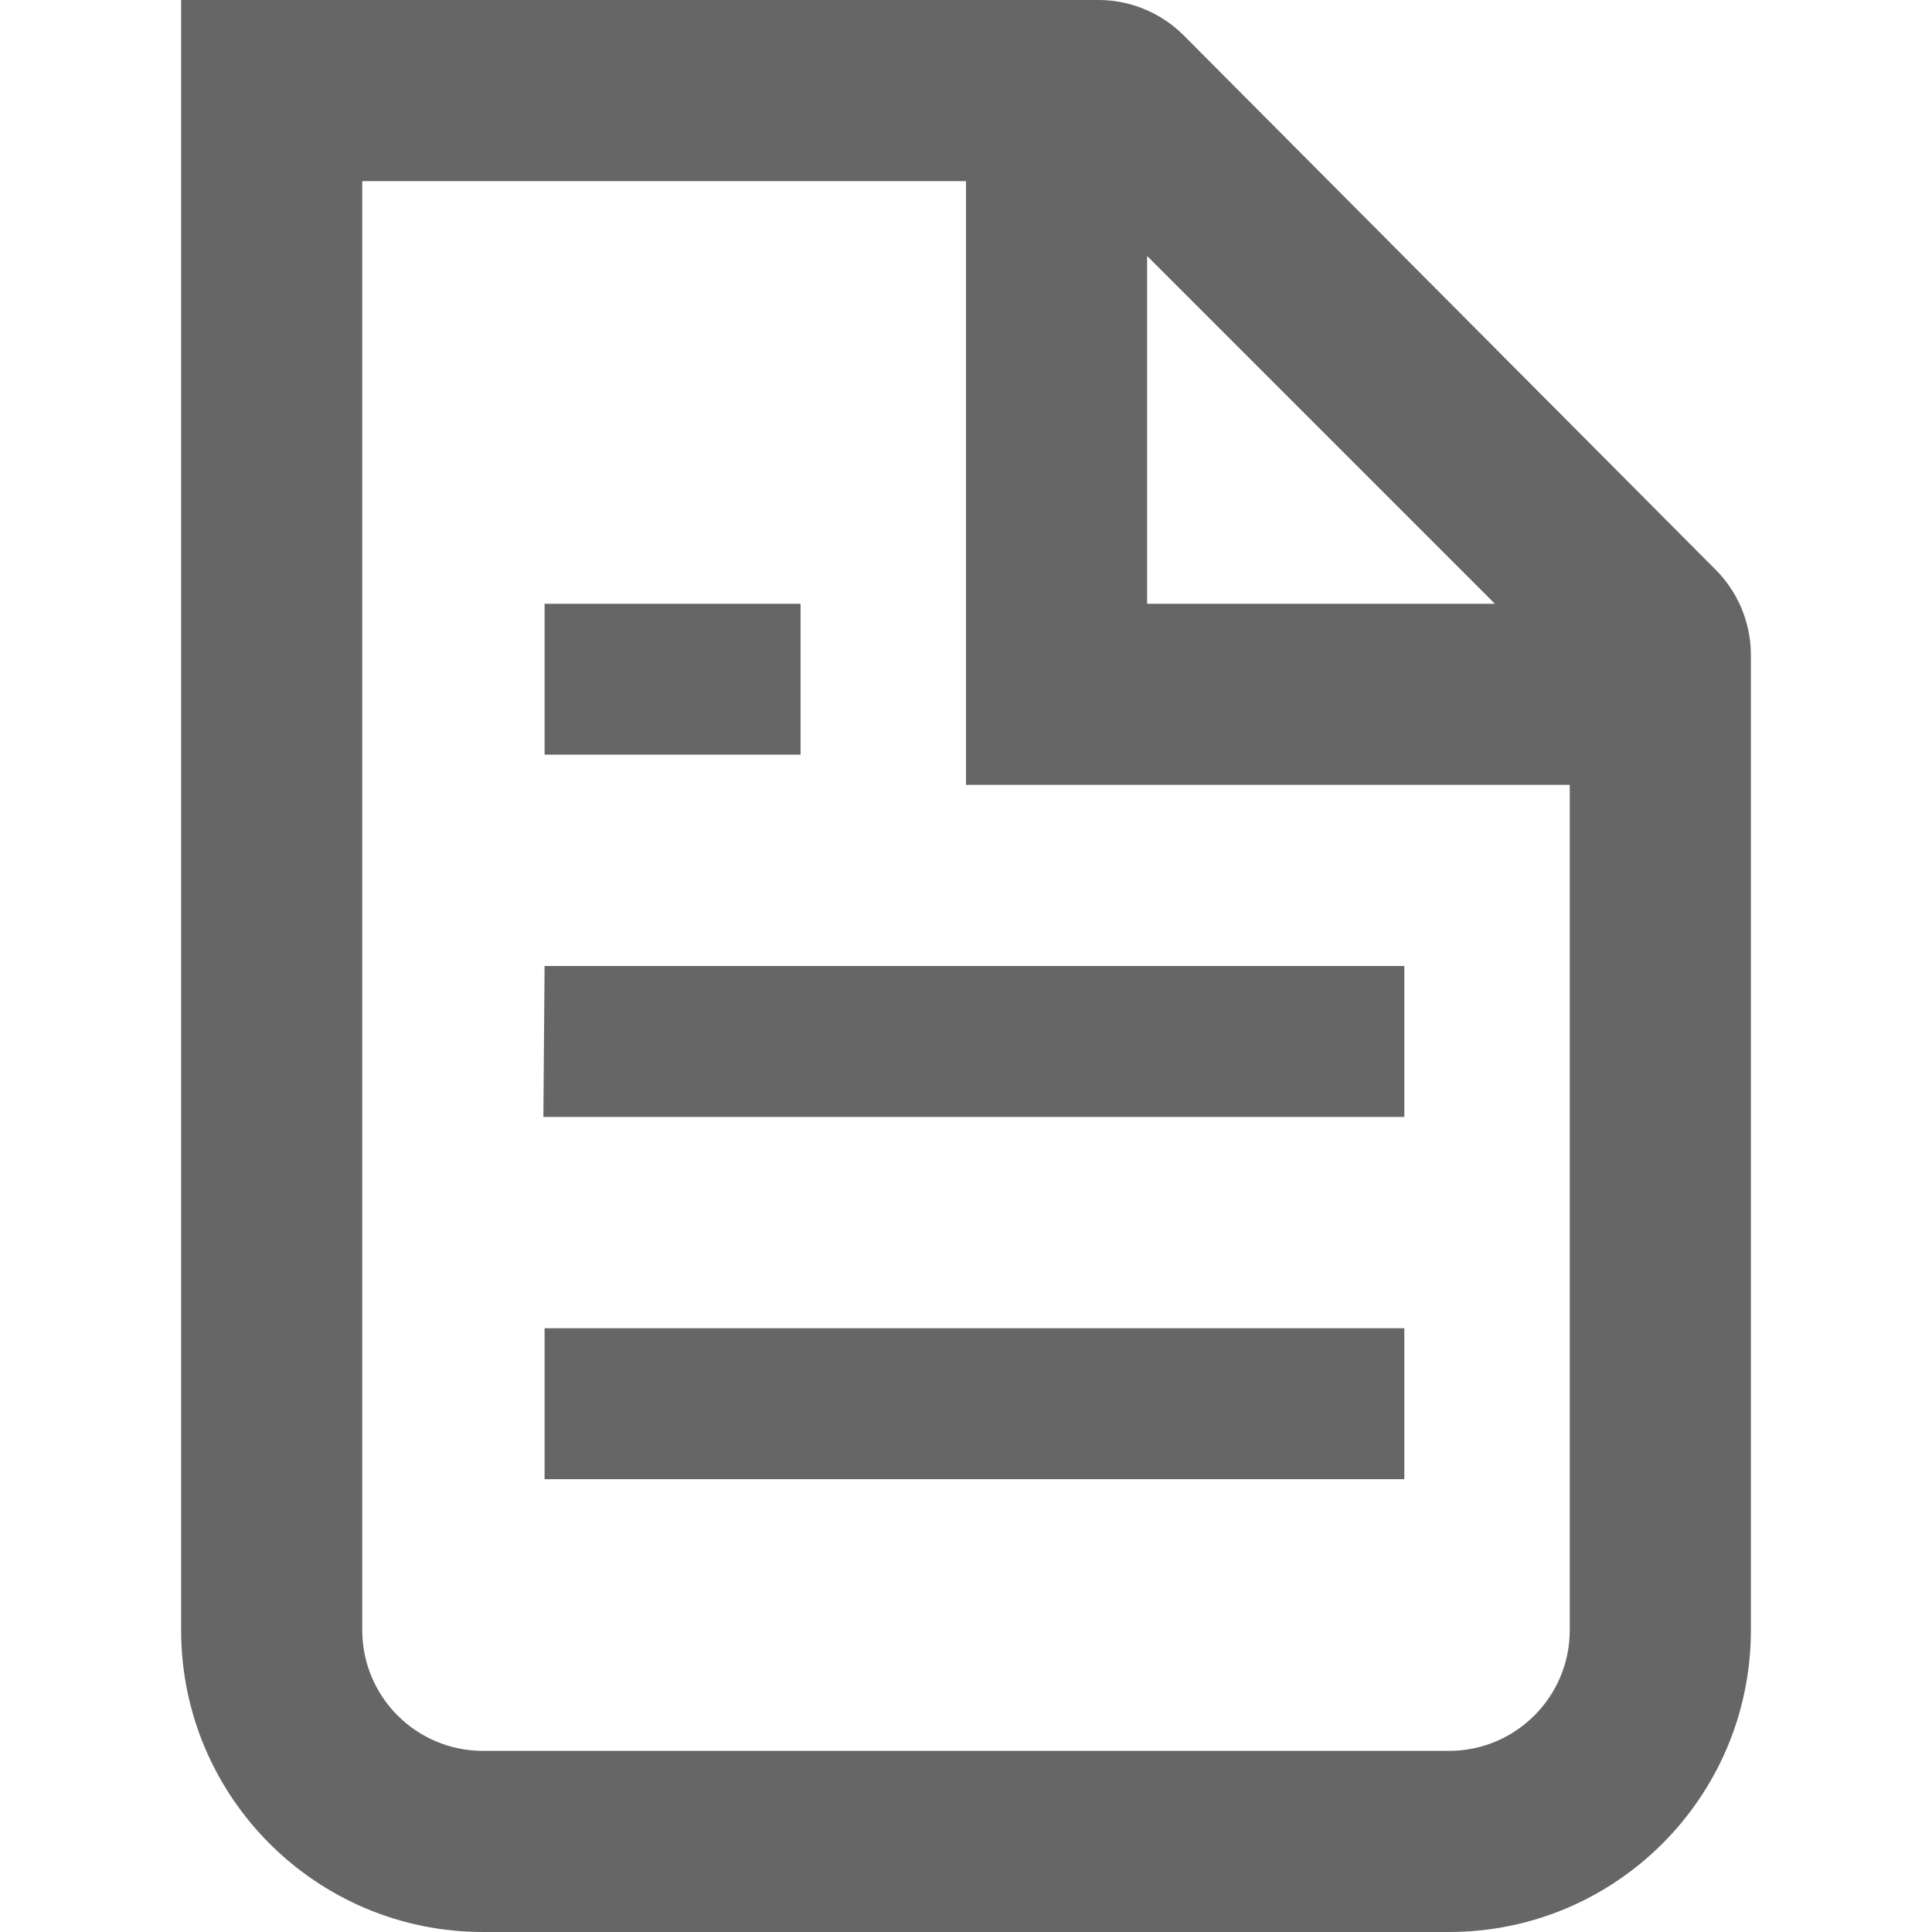
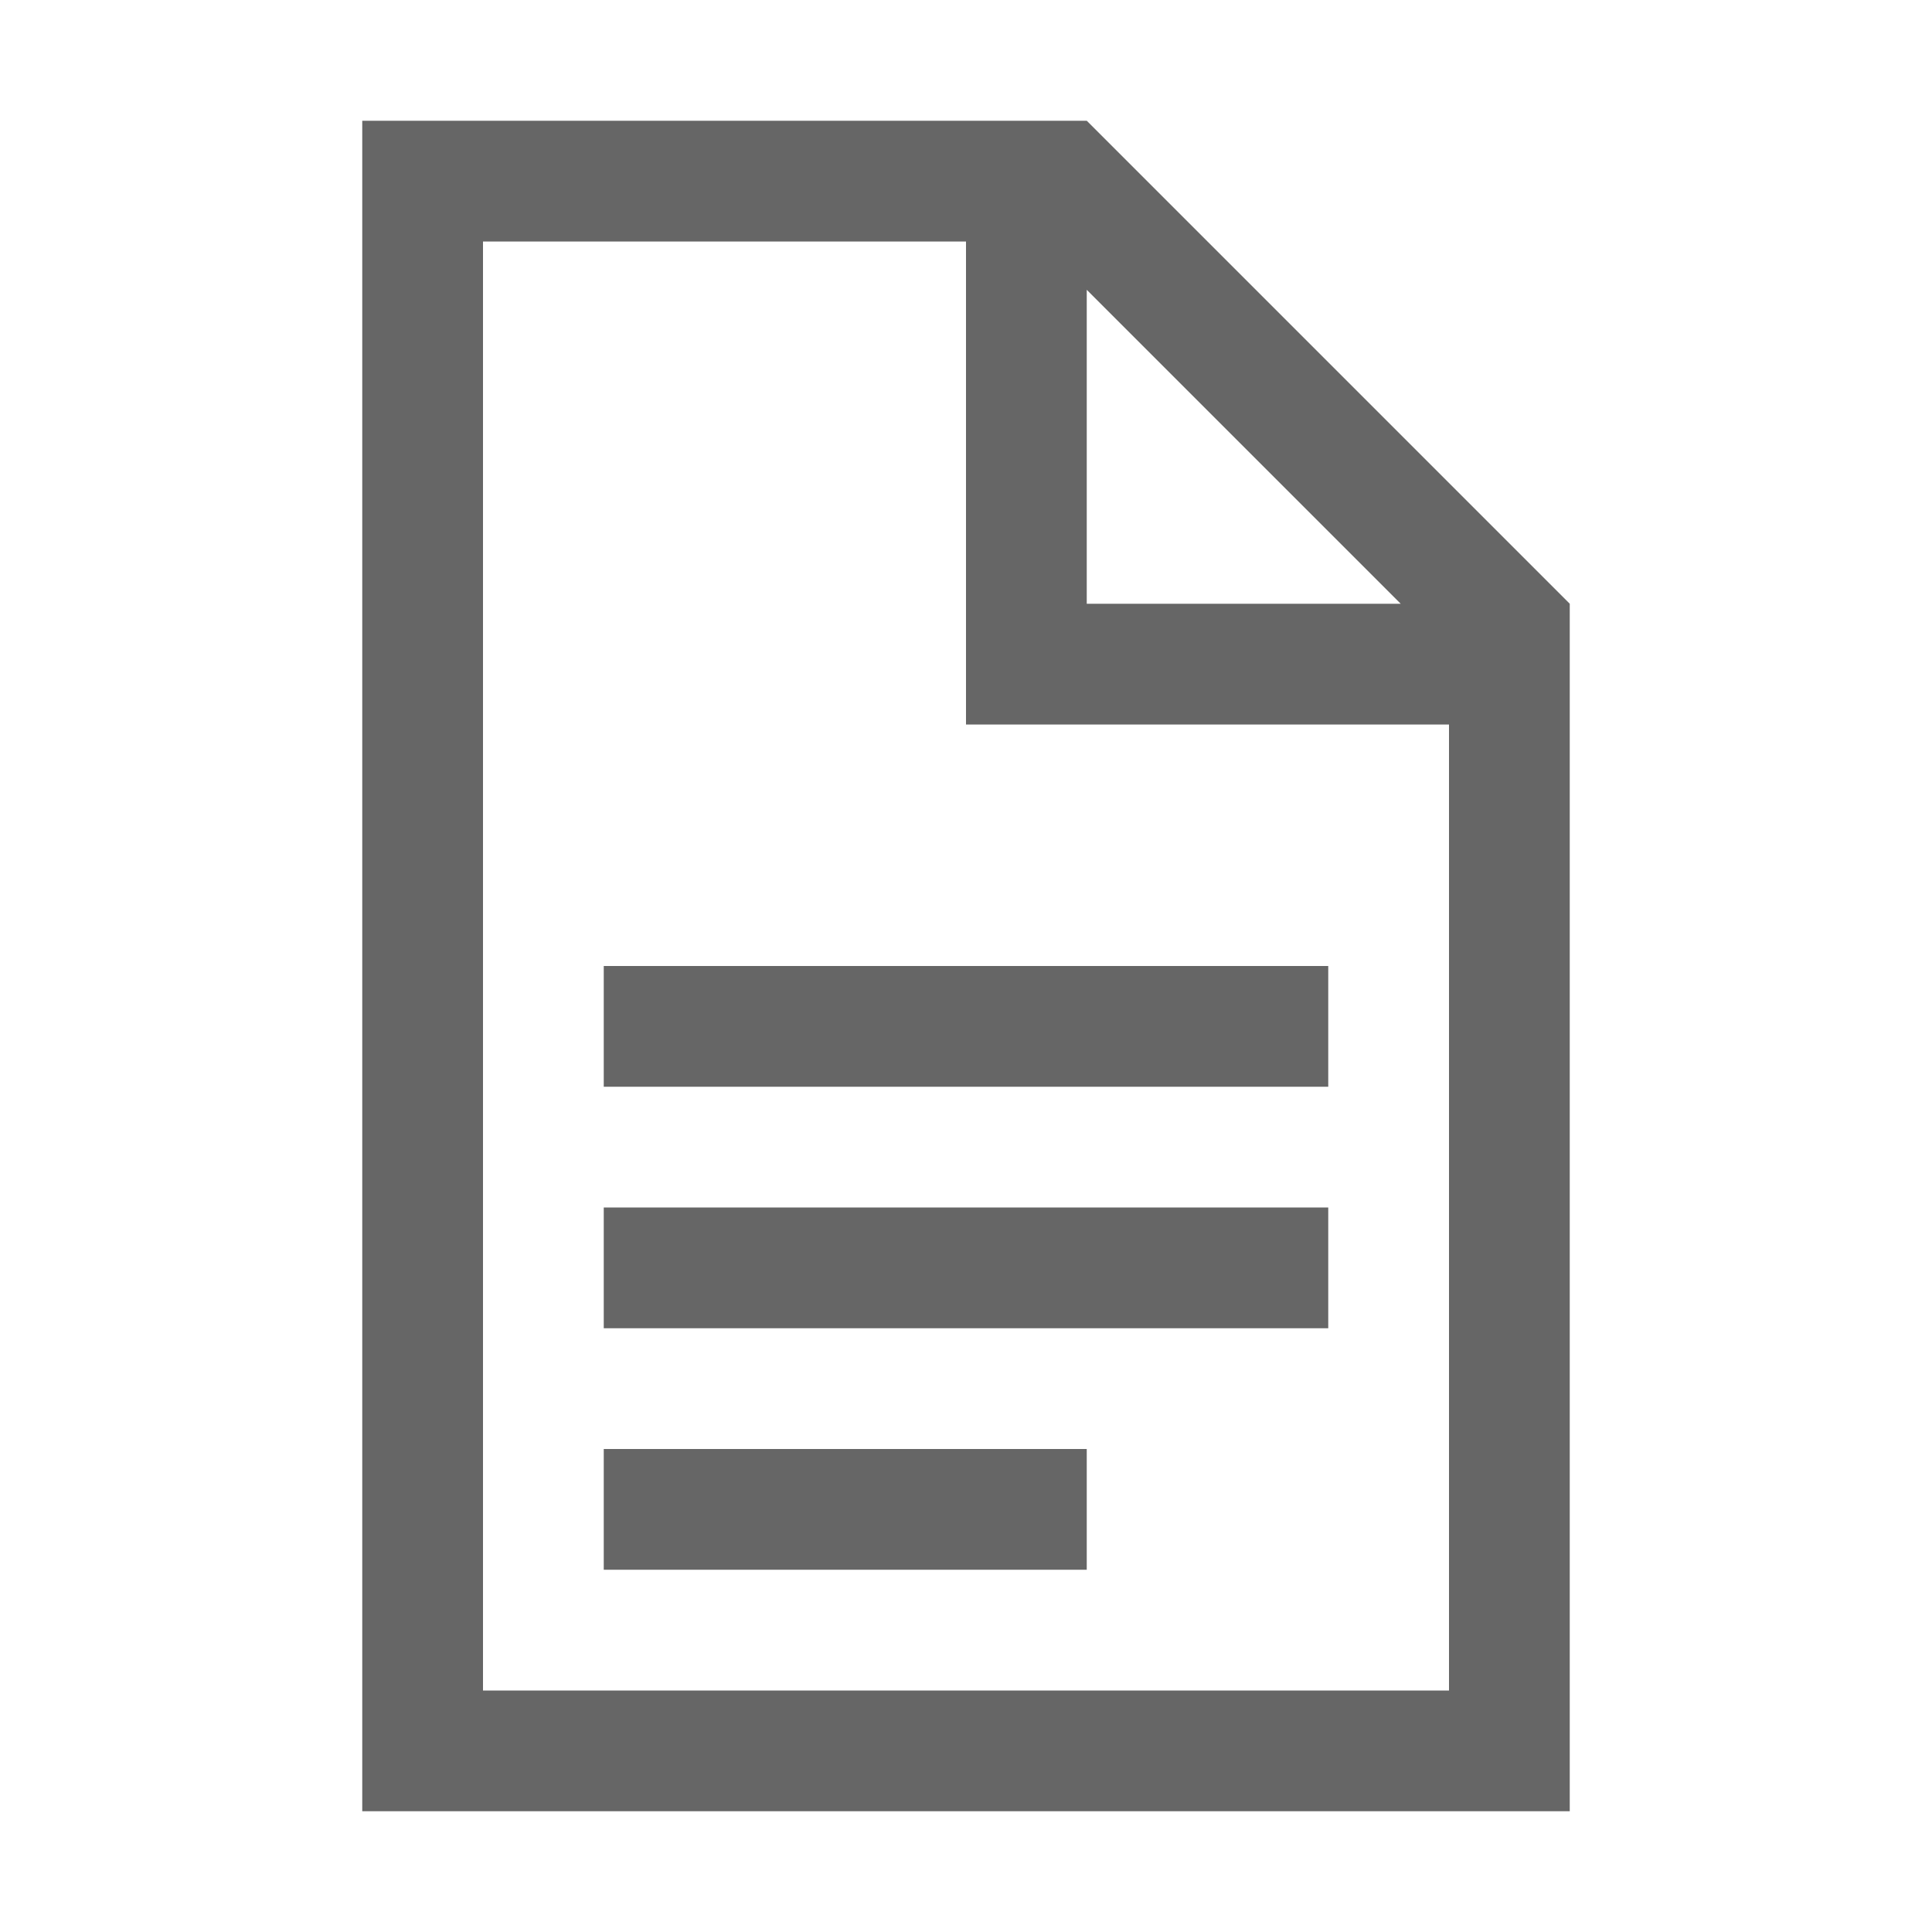
<svg xmlns="http://www.w3.org/2000/svg" fill="none" viewBox="0 0 16 16">
-   <path d="M14.5 13.5V5.41a1 1 0 0 0-.3-.7L9.8.29A1 1 0 0 0 9.08 0H1.5v13.5A2.5 2.5 0 0 0 4 16h8a2.5 2.5 0 0 0 2.5-2.5m-1.5 0v-7H8v-5H3v12a1 1 0 0 0 1 1h8a1 1 0 0 0 1-1M9.5 5V2.12L12.38 5zM5.13 5h-.62v1.25h2.12V5zm-.62 3h7.12v1.25H4.5zm.62 3h-.62v1.25h7.12V11z" clip-rule="evenodd" fill="#666" fill-rule="evenodd" />
+   <path d="M3 1v14h10V5L9 1H3zm1 1h4v4h4v8H4V2zm5 .4L11.6 5H9V2.4z" fill="#666" />
+   <path d="M5 8h6v1H5zm0 2h6v1H5zm0 2h4v1H5z" fill="#666" />
</svg>
